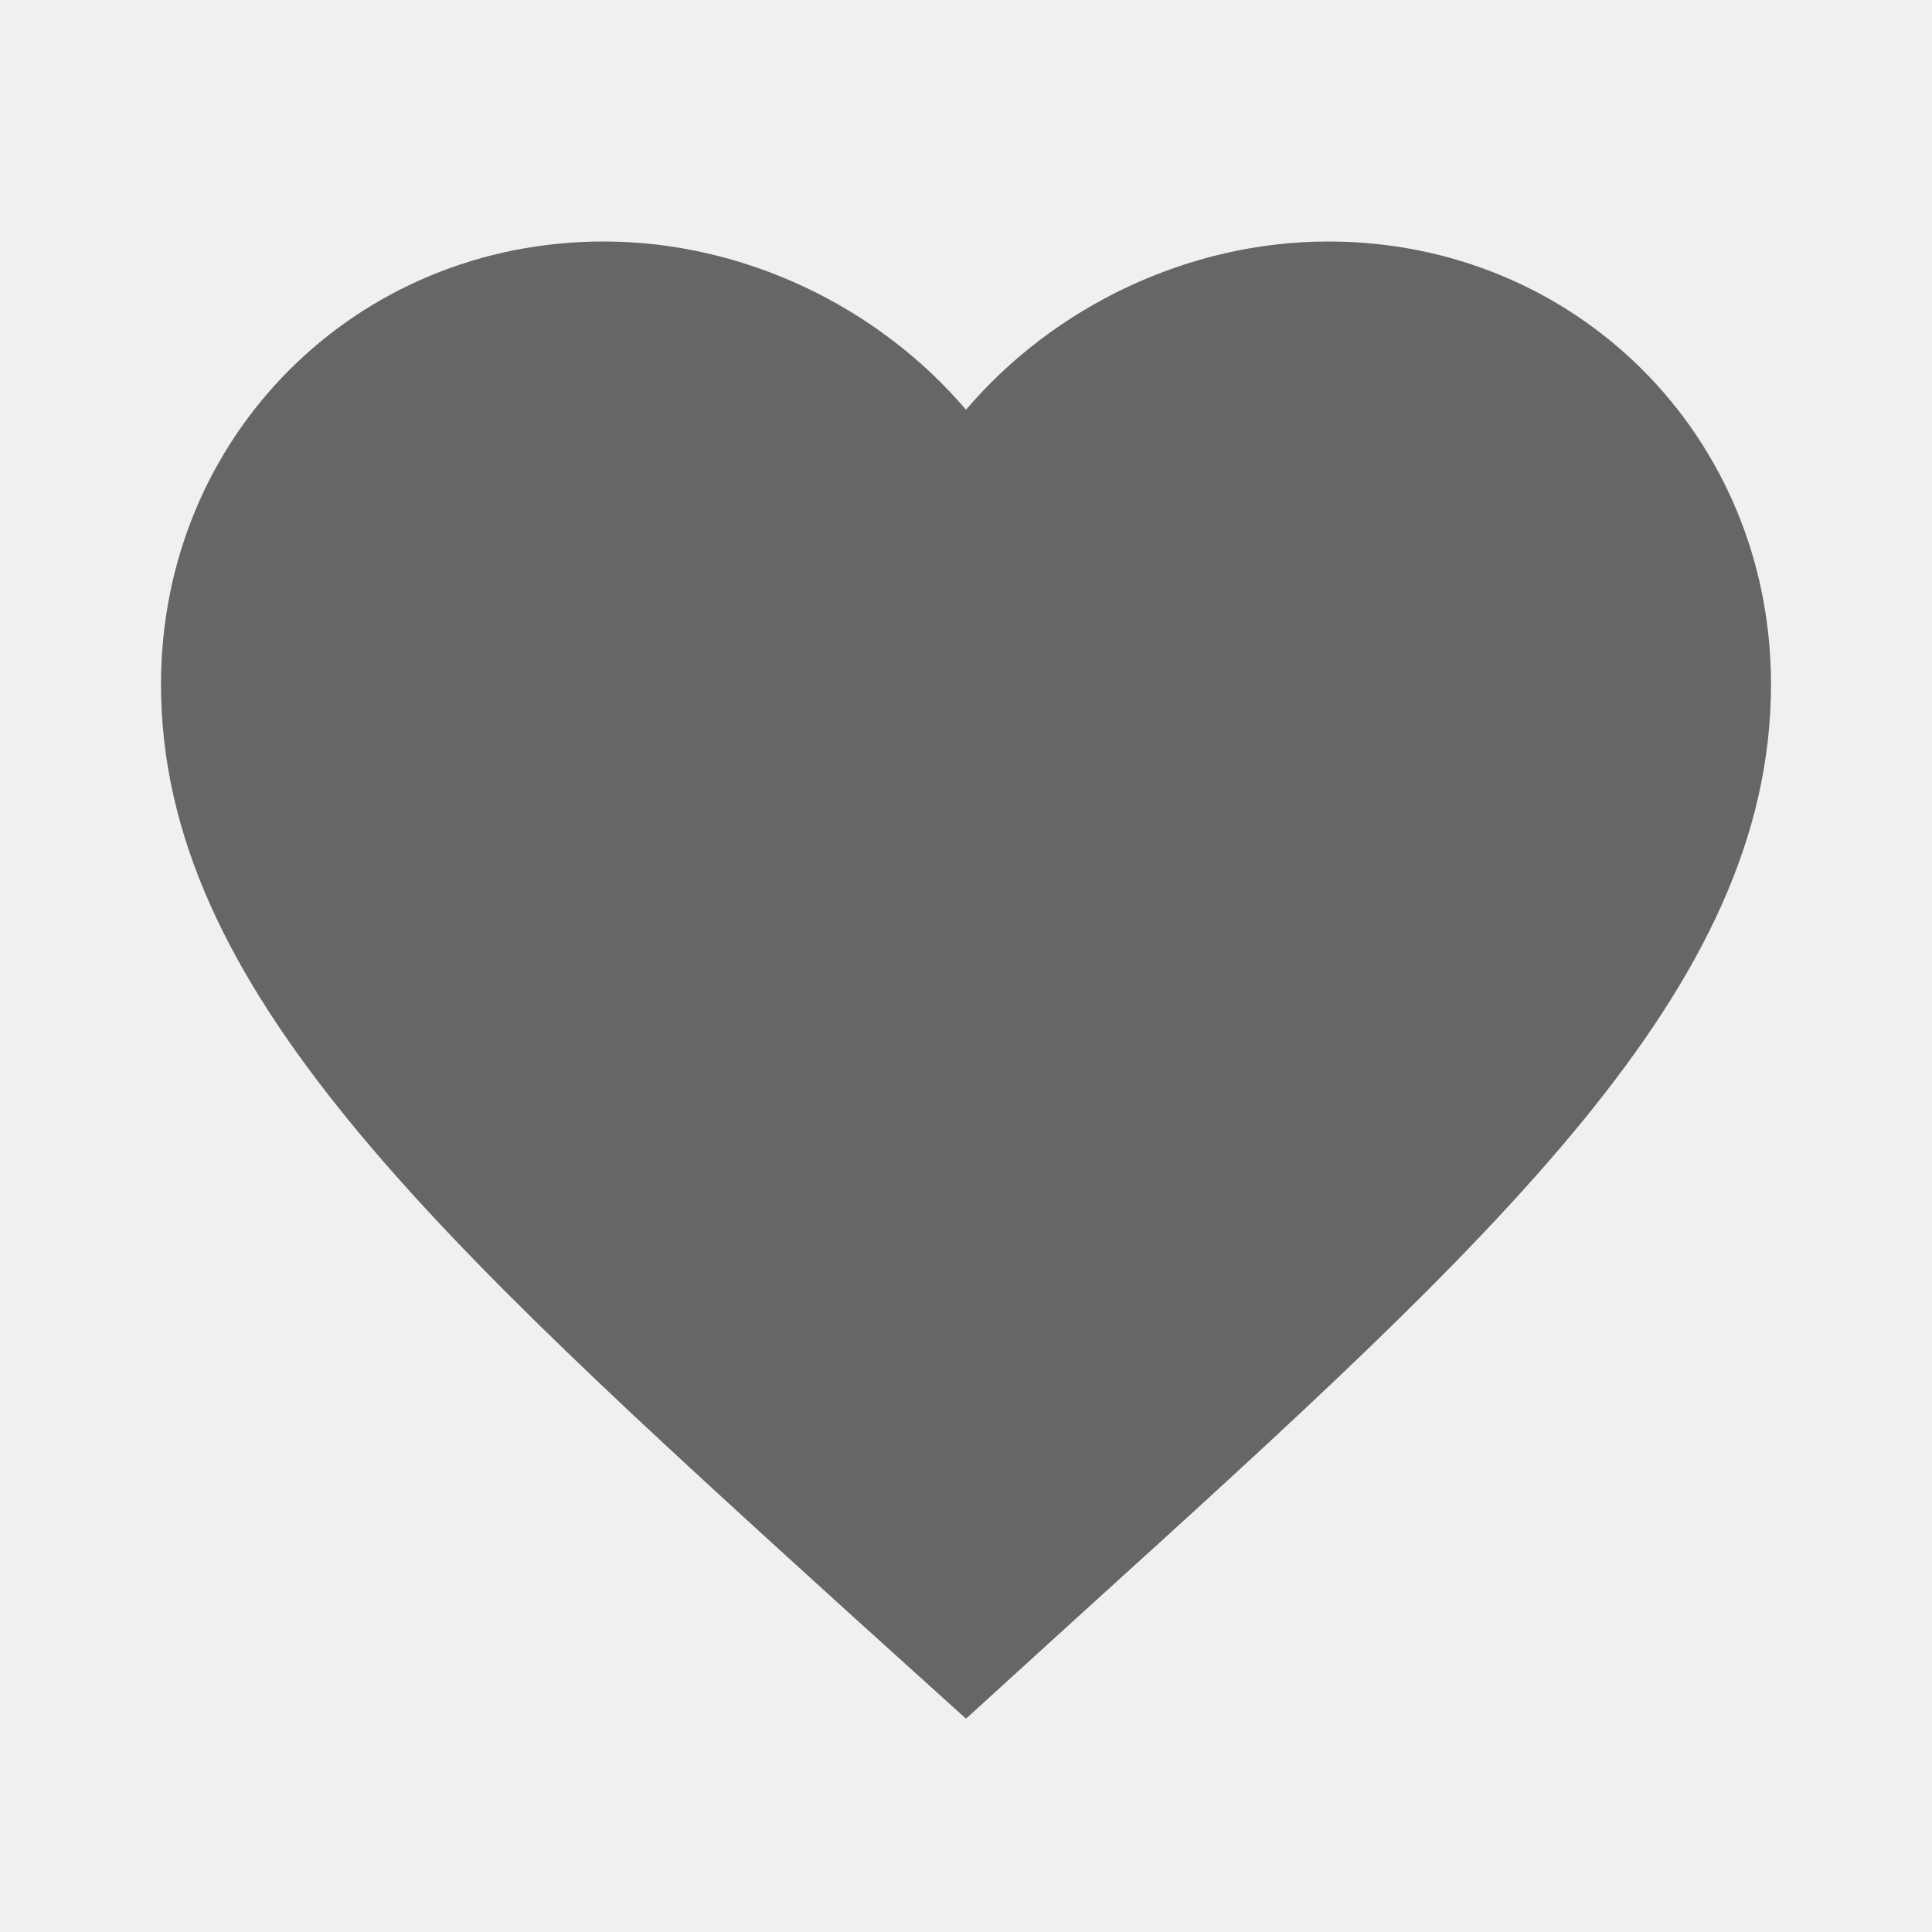
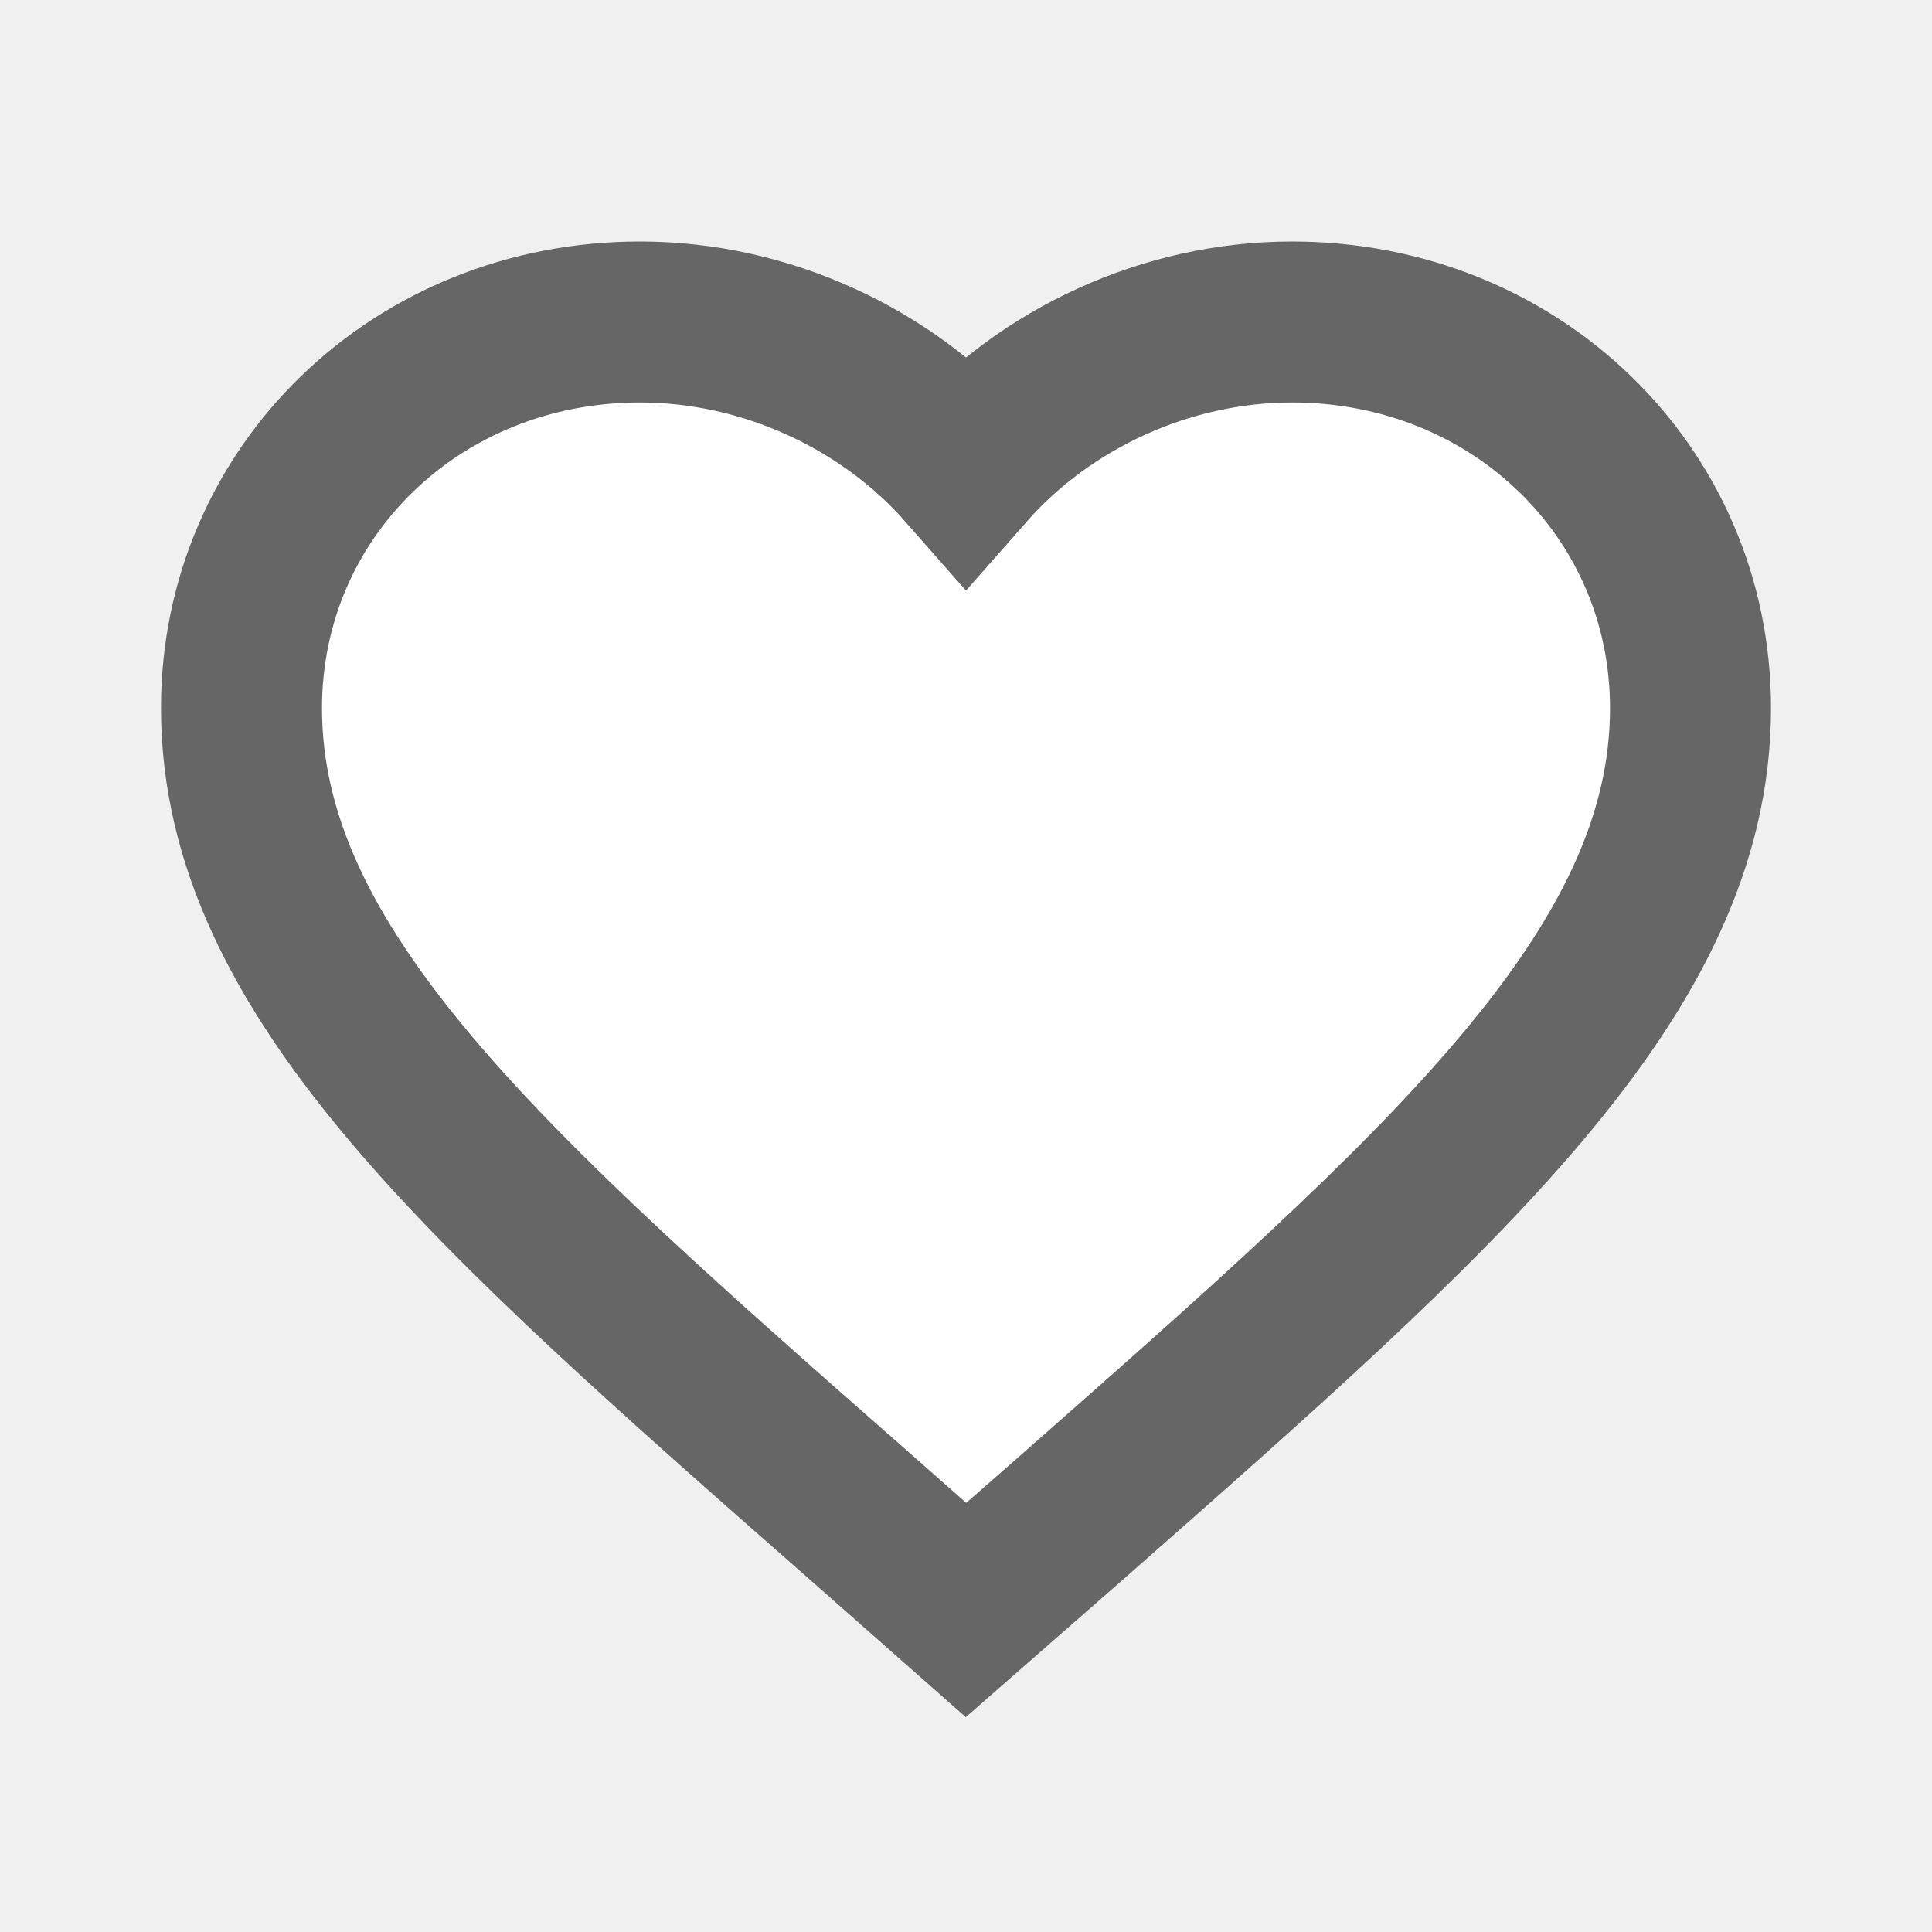
- <svg xmlns="http://www.w3.org/2000/svg" viewBox="0 0 24 24">
-   <path d="M16.5 3c-1.74 0-3.41.81-4.5 2.09C10.91 3.81 9.24 3 7.5 3 4.42 3 2 5.42 2 8.5c0 3.78 3.4 6.86 8.55 11.54L12 21.35l1.45-1.32C18.6 15.36 22 12.28 22 8.5 22 5.42 19.58 3 16.5 3" fill="rgb(102, 102, 102)" fill-rule="evenodd" />
+ <svg xmlns="http://www.w3.org/2000/svg" xmlns:xlink="http://www.w3.org/1999/xlink" width="24px" height="24px" viewBox="0 0 24 24" version="1.1">
+   <defs>
+     <path d="M7.695 14.849C3.06 10.777 0 8.092 0 4.796C0 2.11 2.178 0 4.95 0C6.516 0 8.019 0.706 9 1.822C9.981 0.706 11.484 0 13.05 0C15.822 0 18 2.11 18 4.796C18 8.092 14.94 10.777 10.305 14.858L9 16L7.695 14.849Z" transform="translate(3 4)" id="path_1" />
+     <clipPath id="mask_1">
+       <use xlink:href="#path_1" />
+     </clipPath>
+   </defs>
+   <g id="compare">
+     <path d="M7.695 14.849C3.06 10.777 0 8.092 0 4.796C0 2.11 2.178 0 4.95 0C6.516 0 8.019 0.706 9 1.822C9.981 0.706 11.484 0 13.05 0C15.822 0 18 2.11 18 4.796C18 8.092 14.94 10.777 10.305 14.858L9 16L7.695 14.849Z" transform="translate(3 4)" id="Icon" fill="#FFFFFF" stroke="#666666" stroke-width="2" />
+   </g>
</svg>
